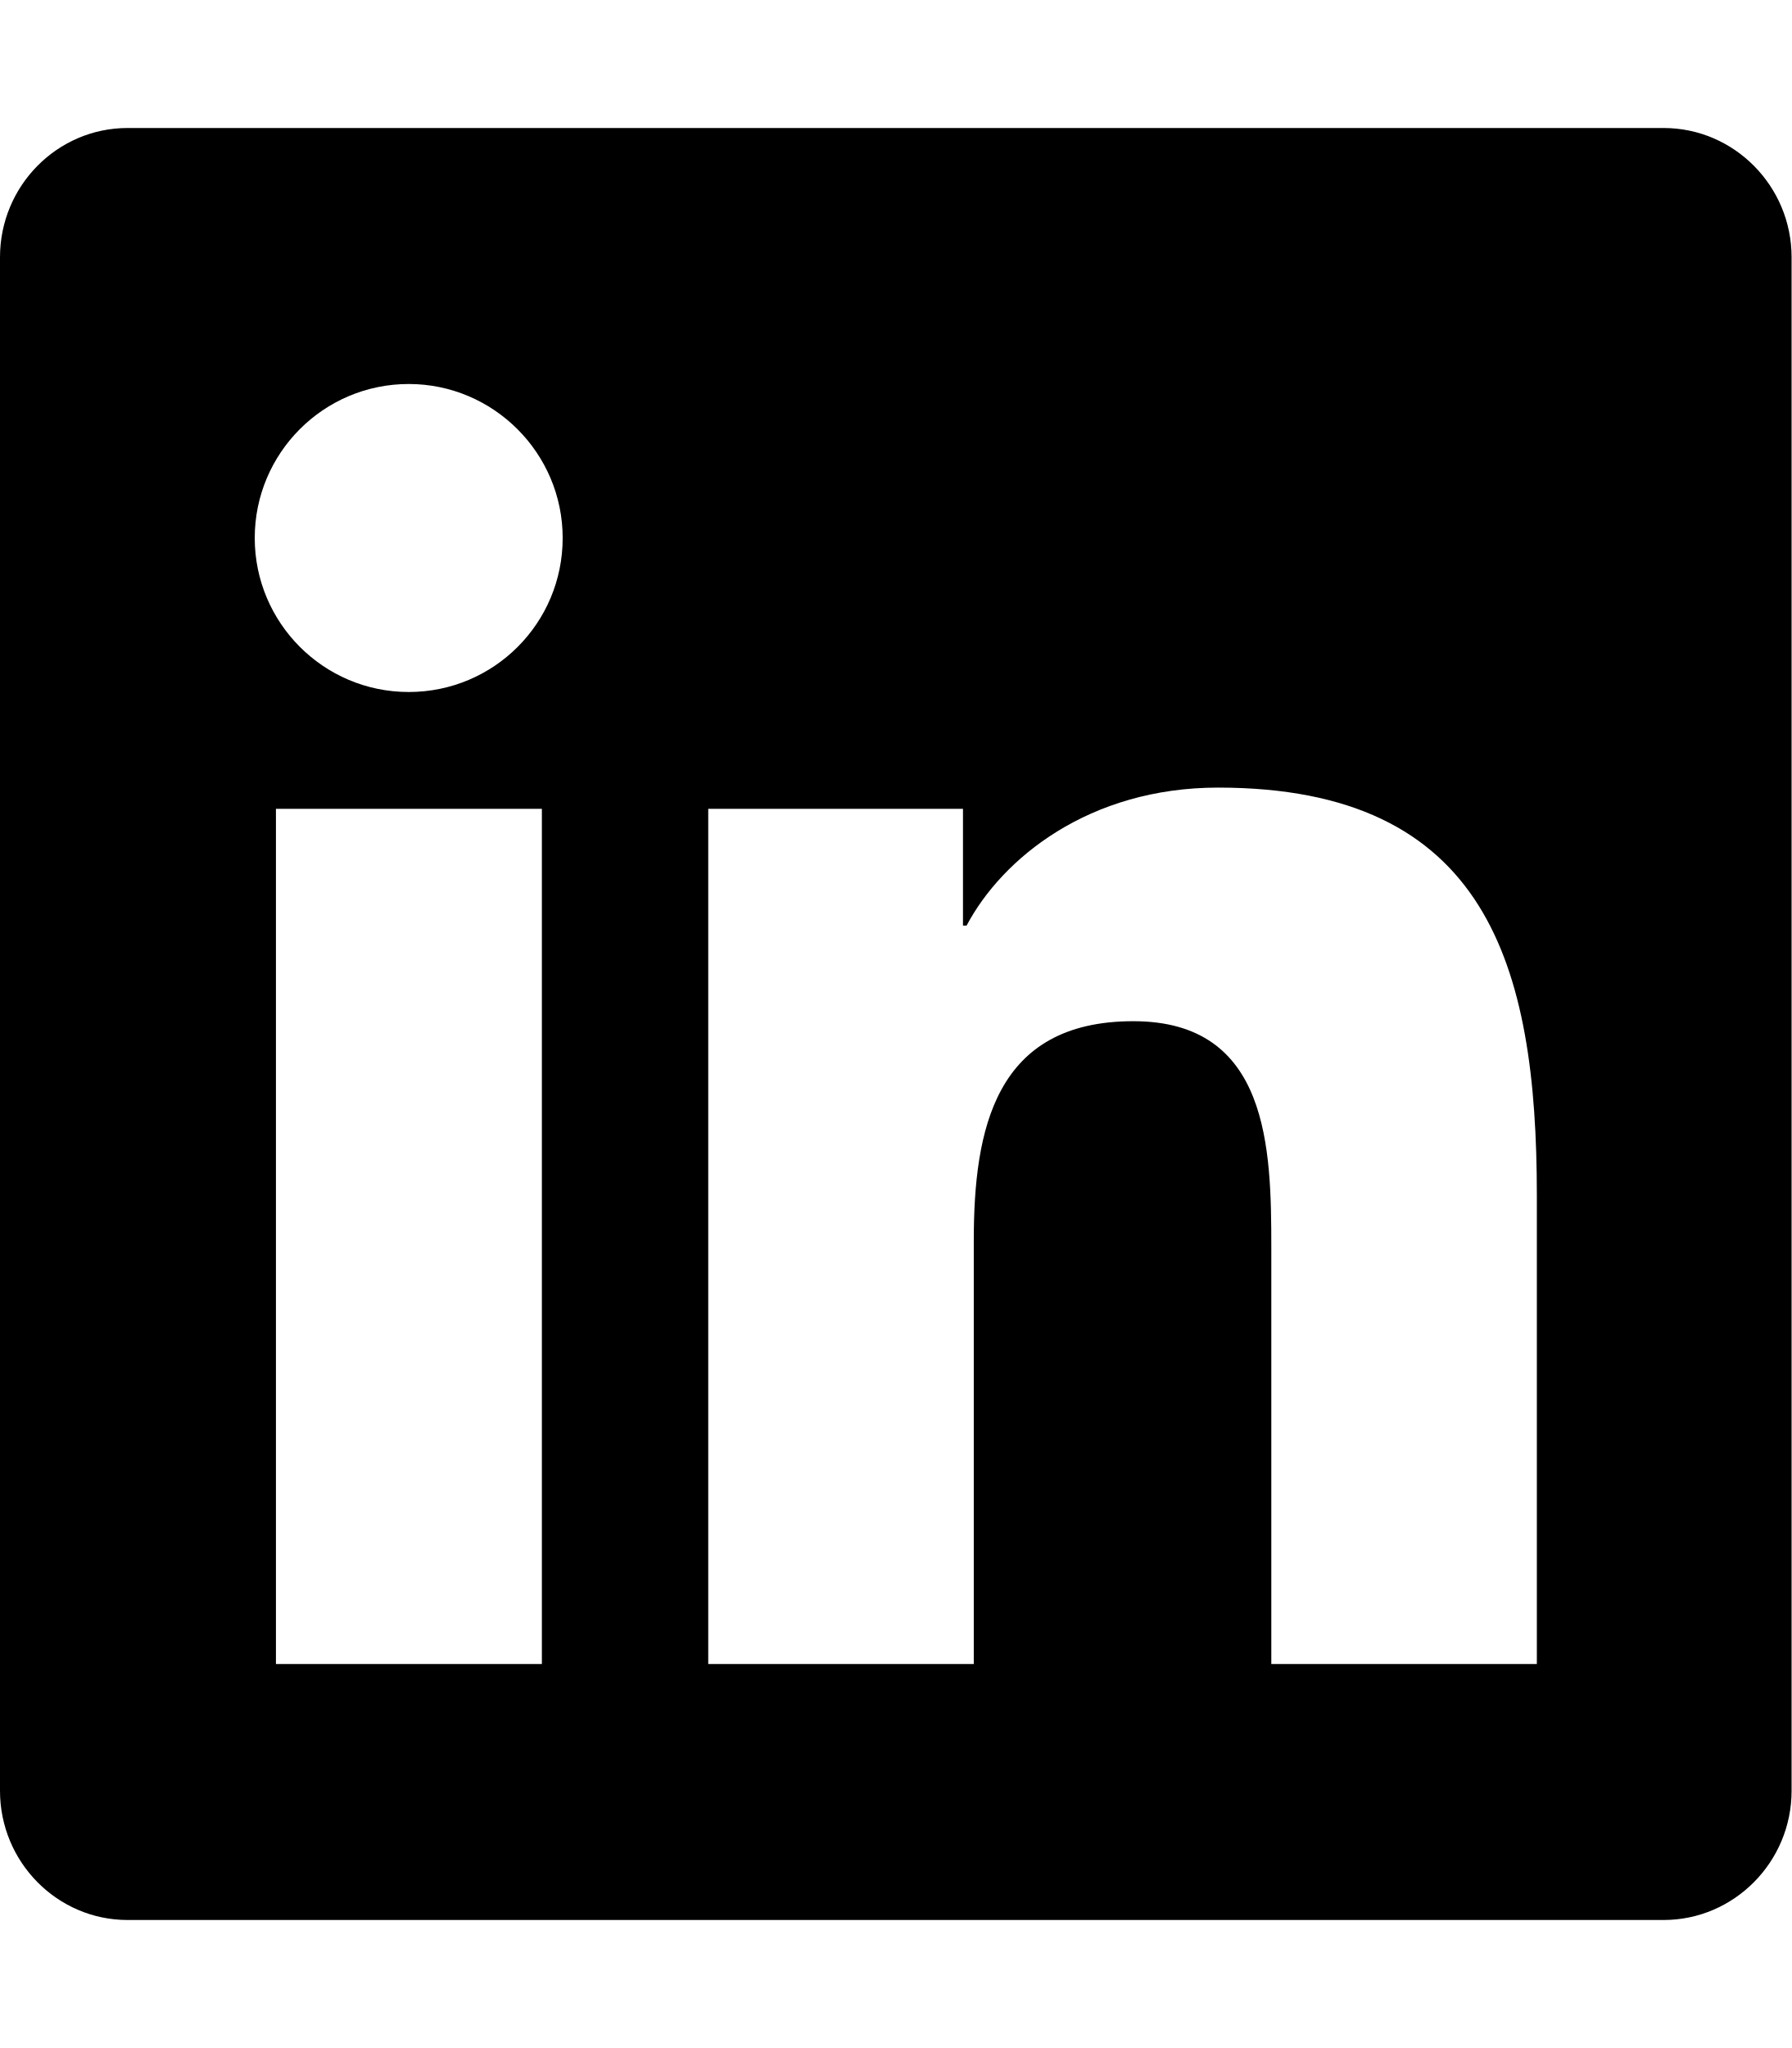
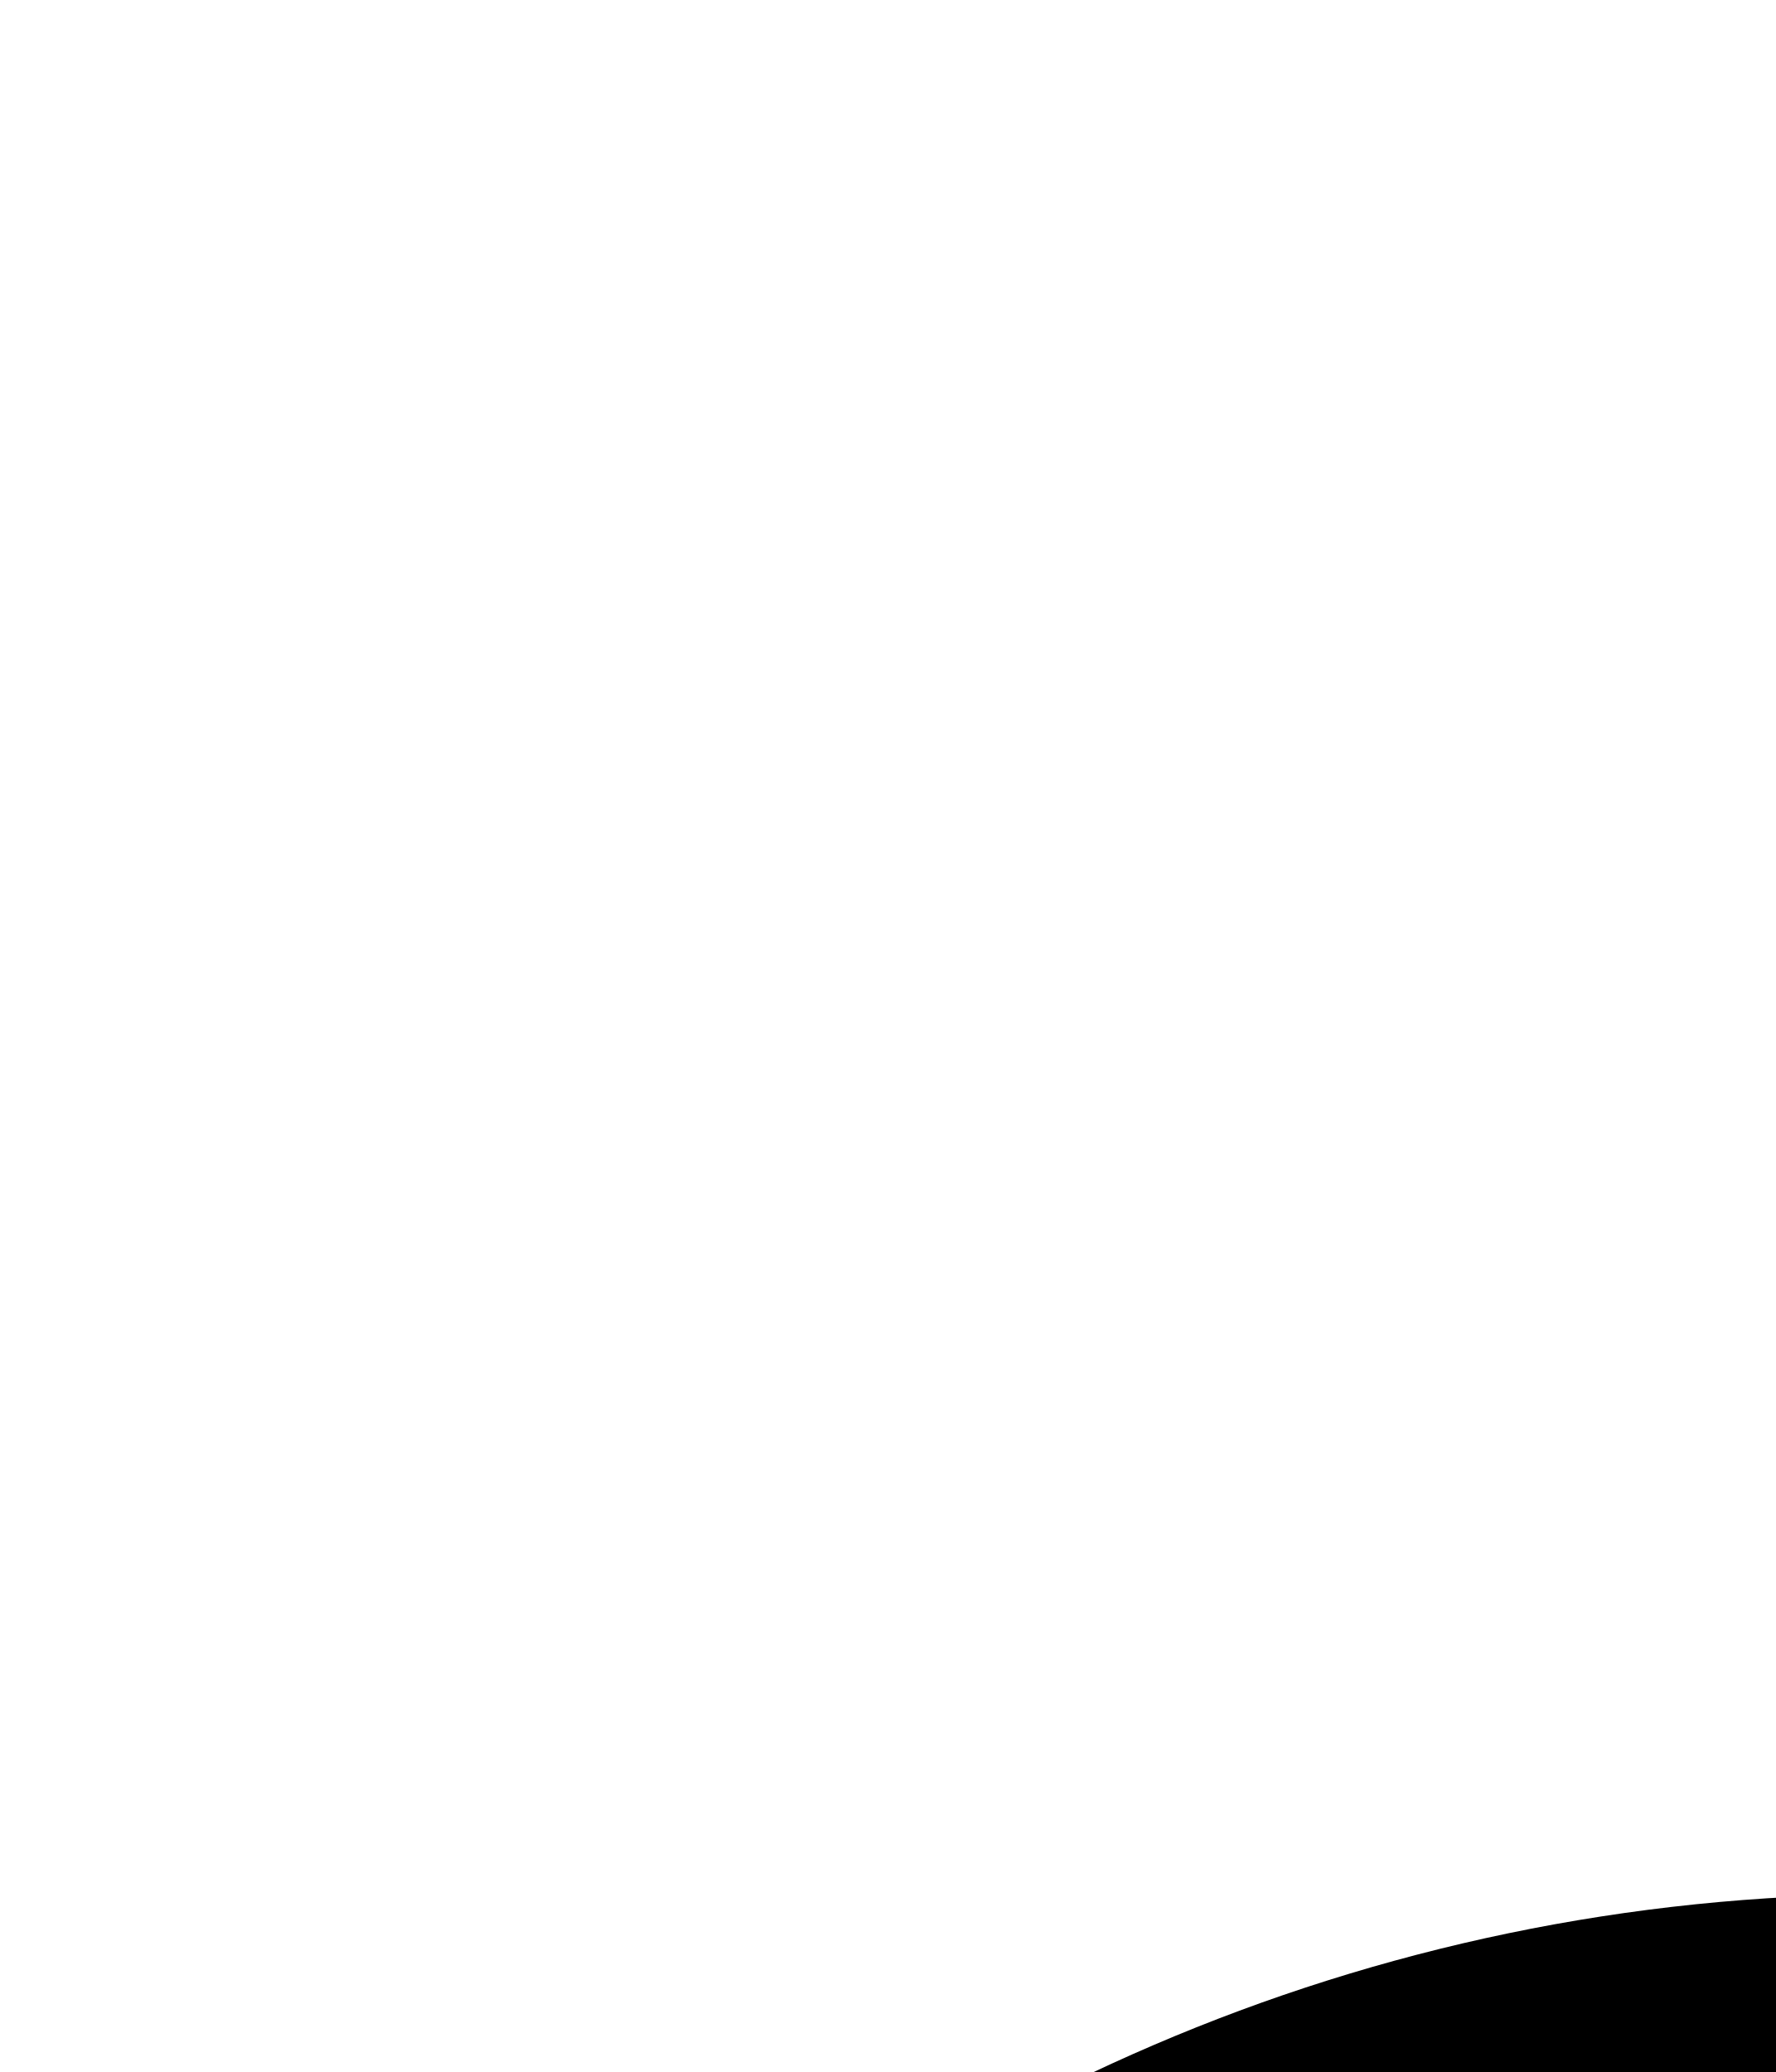
- <svg xmlns="http://www.w3.org/2000/svg" aria-hidden="true" focusable="false" data-prefix="fab" data-icon="linkedin" class="svg-inline--fa fa-linkedin fa-w-14" role="img" viewBox="0 0 448 512">
+ <svg xmlns="http://www.w3.org/2000/svg" aria-hidden="true" focusable="false" data-prefix="fab" data-icon="linkedin" class="svg-inline--fa fa-linkedin fa-w-14" role="img" viewBox="0 0 30 35">
  <path fill="currentColor" d="M416 32H31.9C14.3 32 0 46.5 0 64.3v383.4C0 465.5 14.3 480 31.9 480H416c17.6 0 32-14.5 32-32.3V64.3c0-17.8-14.4-32.3-32-32.3zM135.4 416H69V202.2h66.5V416zm-33.2-243c-21.3 0-38.5-17.3-38.5-38.5S80.9 96 102.2 96c21.2 0 38.5 17.3 38.5 38.5 0 21.3-17.2 38.5-38.5 38.5zm282.1 243h-66.4V312c0-24.8-.5-56.7-34.5-56.7-34.6 0-39.9 27-39.9 54.9V416h-66.4V202.2h63.7v29.2h.9c8.9-16.8 30.6-34.5 62.9-34.5 67.2 0 79.7 44.3 79.7 101.9V416z" />
</svg>
